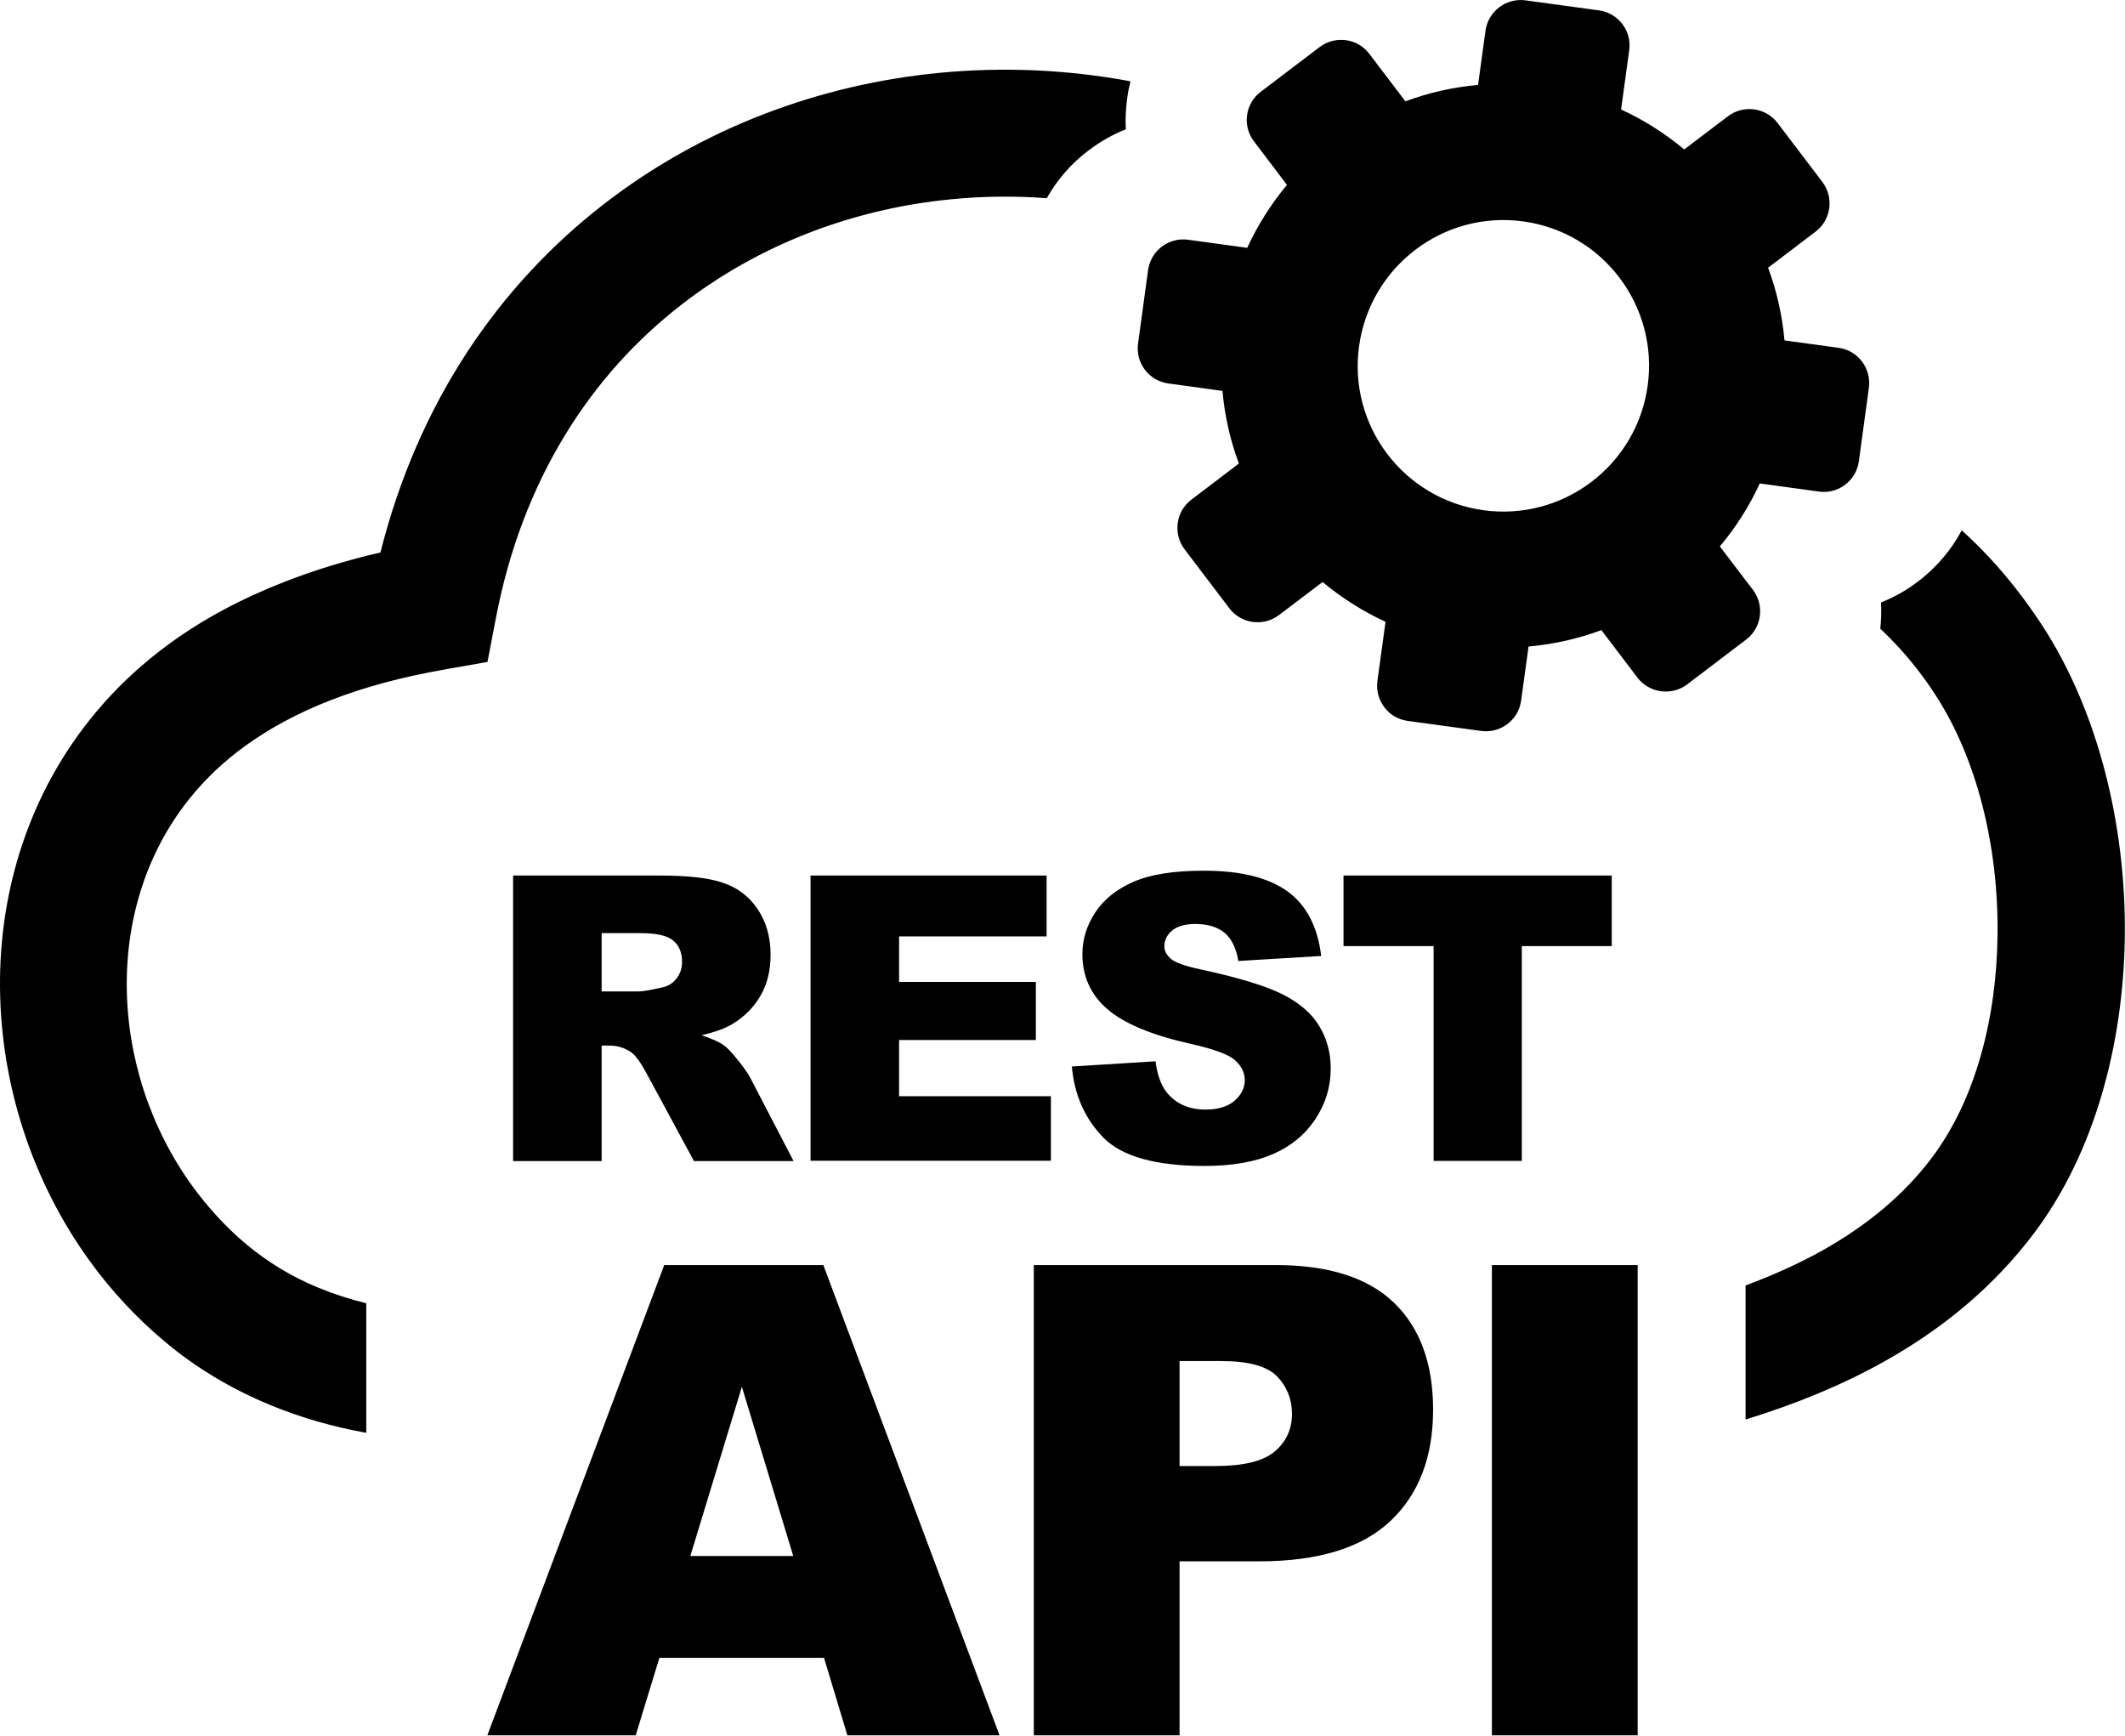
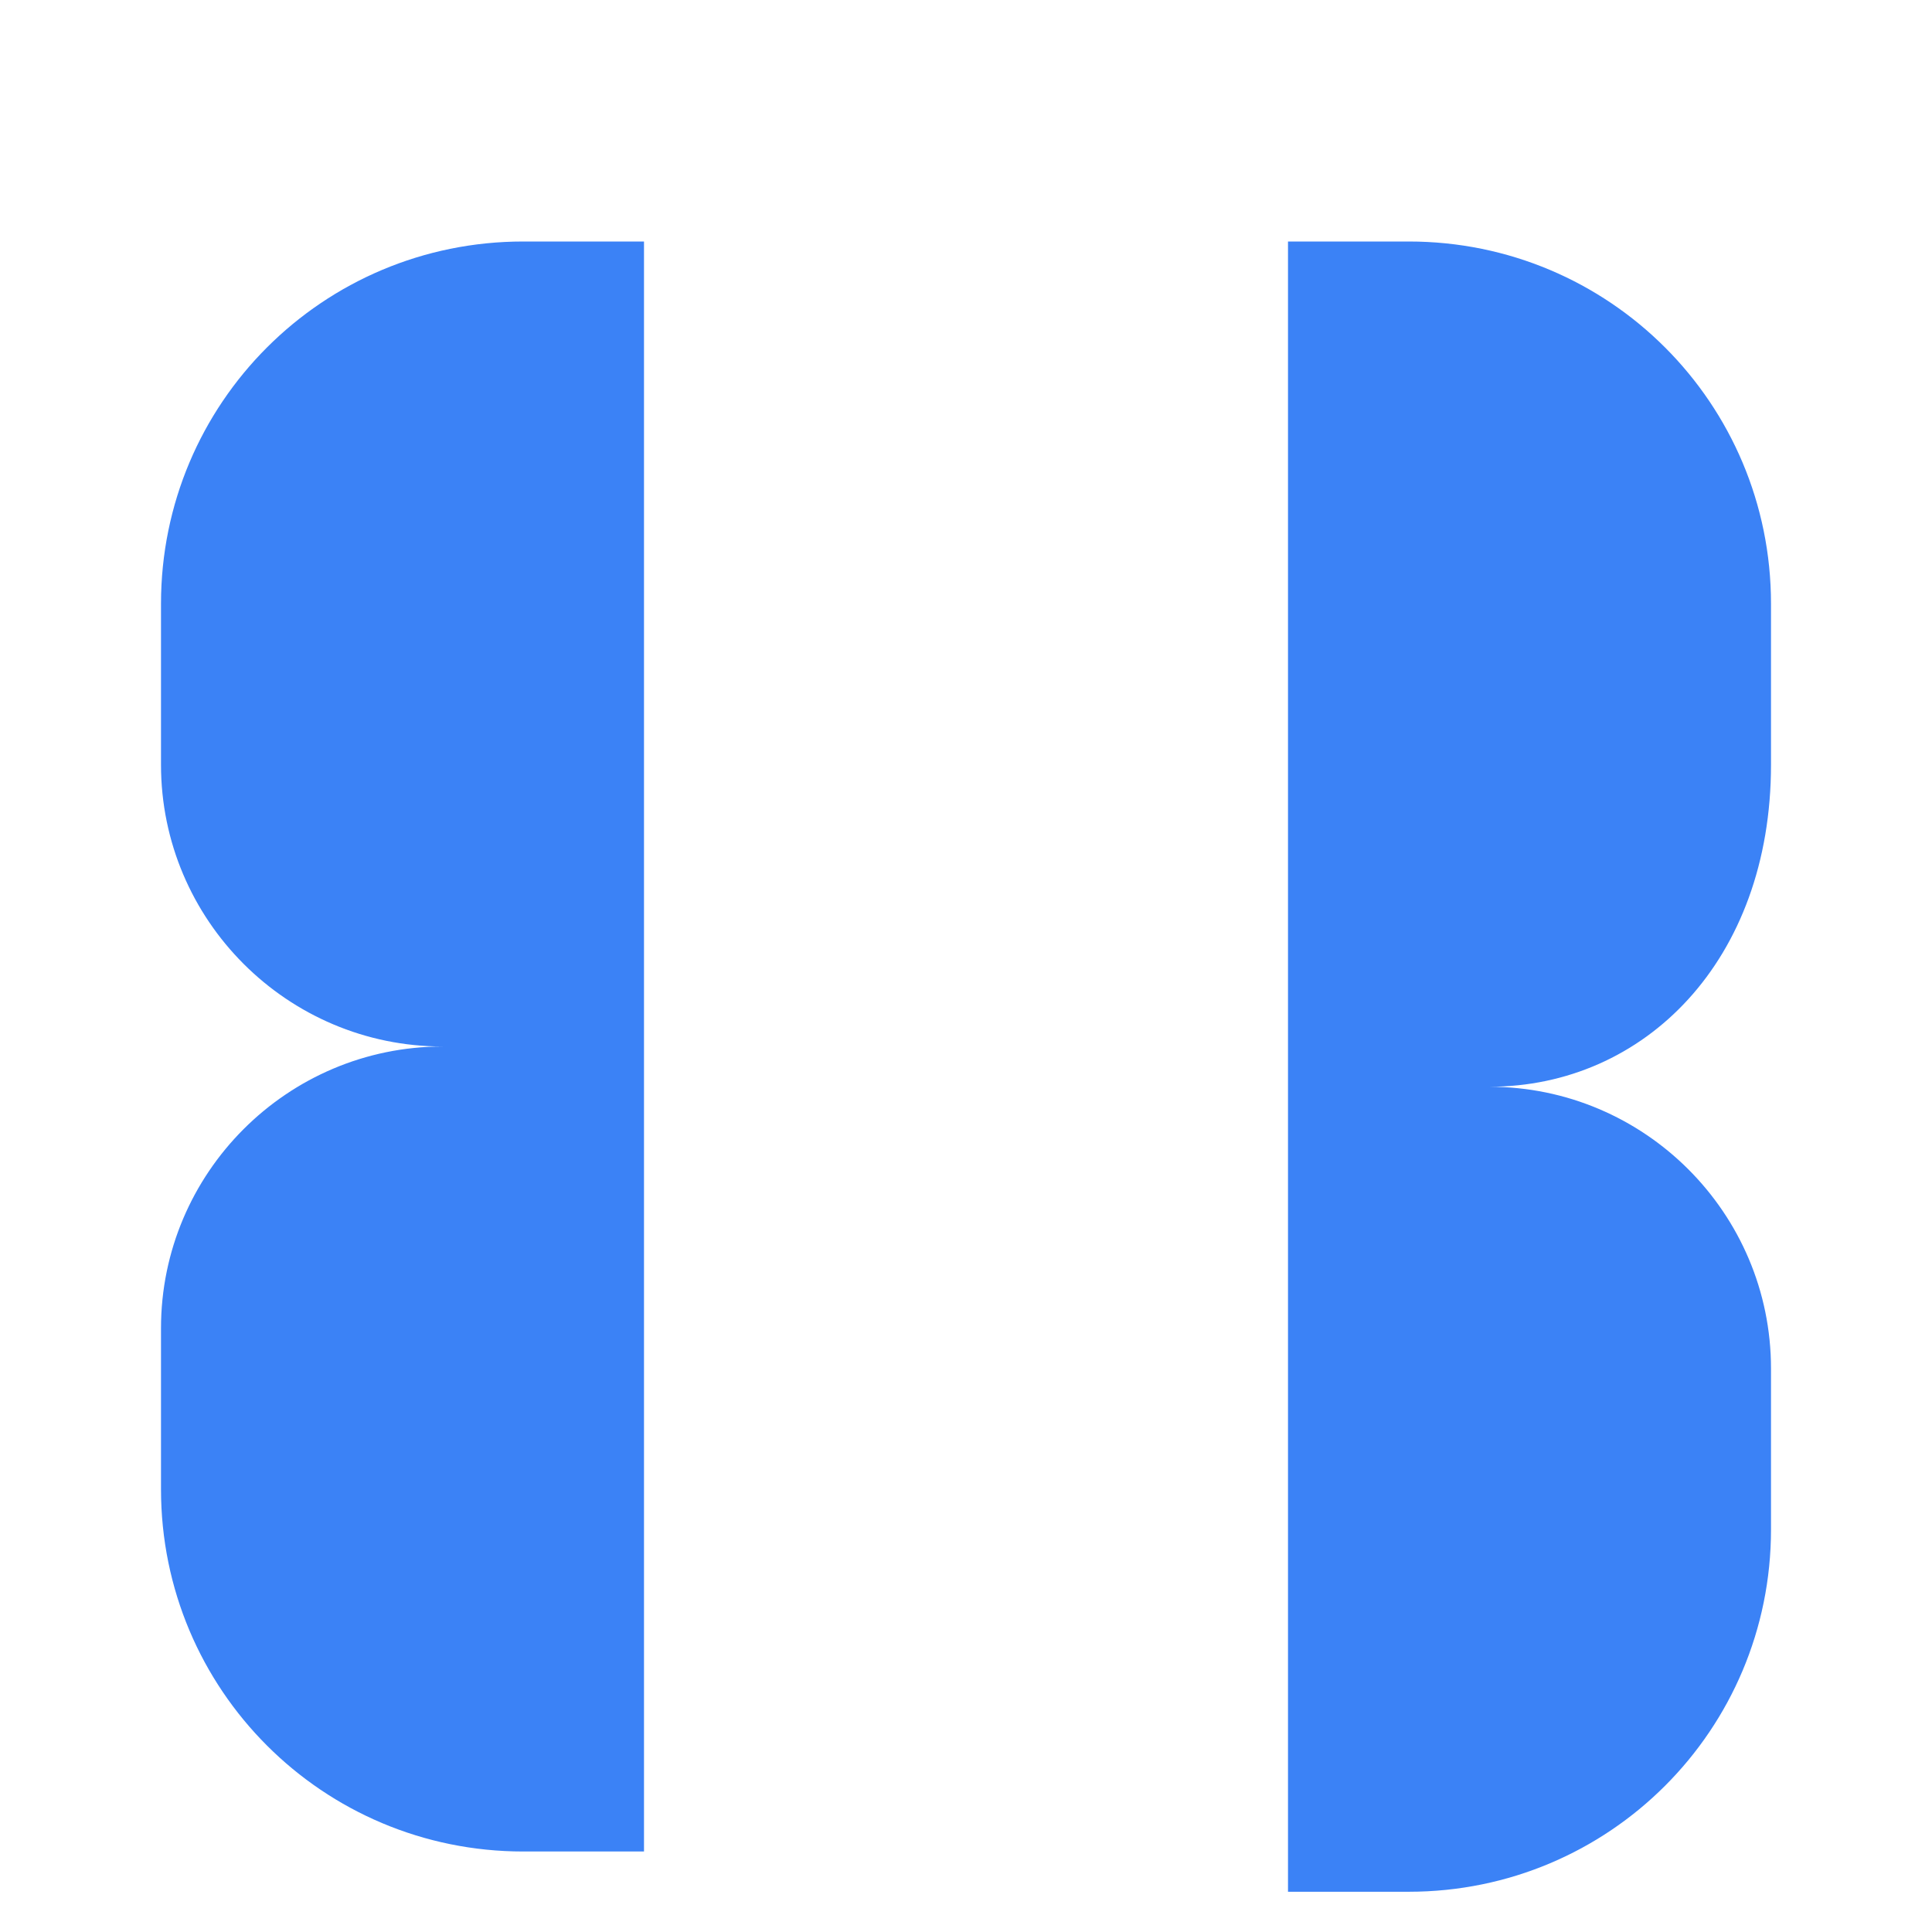
- <svg xmlns="http://www.w3.org/2000/svg" version="1.1" id="Layer_1" x="0px" y="0px" viewBox="0 0 122.88 100.33" style="enable-background:new 0 0 122.88 100.33" xml:space="preserve">
-   <style type="text/css">
- 	.st0{fill-rule:evenodd;clip-rule:evenodd;}
- </style>
-   <g>
-     <path class="st0" d="M102.79,7.11l2.59,3.41c0.68,0.9,0.51,2.19-0.39,2.87l-2.75,2.09c0.5,1.33,0.82,2.75,0.95,4.2l3.13,0.43 c1.12,0.15,1.9,1.19,1.75,2.31l-0.58,4.25c-0.15,1.12-1.19,1.91-2.31,1.75l-3.42-0.47c-0.61,1.33-1.39,2.55-2.31,3.64l1.92,2.52 c0.68,0.9,0.5,2.19-0.4,2.87l-3.41,2.59c-0.9,0.68-2.19,0.5-2.87-0.39l-2.09-2.75c-1.34,0.5-2.75,0.82-4.21,0.95l-0.43,3.13 c-0.15,1.12-1.19,1.9-2.31,1.75l-4.25-0.58c-1.12-0.15-1.9-1.19-1.75-2.31l0.47-3.42c-1.32-0.61-2.55-1.39-3.64-2.3l-2.52,1.91 c-0.9,0.68-2.19,0.51-2.87-0.39l-2.59-3.41c-0.68-0.9-0.51-2.19,0.39-2.87l2.75-2.09c-0.5-1.34-0.82-2.75-0.95-4.2l-3.13-0.43 c-1.12-0.15-1.91-1.19-1.75-2.31l0.58-4.25c0.16-1.12,1.19-1.9,2.31-1.75l3.42,0.47c0.61-1.32,1.39-2.55,2.3-3.64l-1.91-2.52 C71.83,7.28,72,5.99,72.9,5.31l3.41-2.59c0.9-0.68,2.19-0.51,2.87,0.39l2.09,2.75c1.33-0.5,2.75-0.82,4.2-0.95l0.43-3.13 c0.15-1.12,1.19-1.91,2.31-1.76l4.25,0.58c1.12,0.15,1.91,1.19,1.75,2.31l-0.47,3.42c1.33,0.61,2.55,1.39,3.65,2.31l2.52-1.91 C100.81,6.04,102.1,6.21,102.79,7.11L102.79,7.11L102.79,7.11z M29.67,67.12v-16.5h8.5c1.58,0,2.78,0.13,3.61,0.41 c0.83,0.27,1.51,0.77,2.01,1.5c0.51,0.74,0.77,1.63,0.77,2.68c0,0.91-0.2,1.71-0.59,2.37c-0.39,0.67-0.93,1.21-1.61,1.62 c-0.43,0.26-1.03,0.48-1.79,0.65c0.61,0.21,1.05,0.4,1.32,0.61c0.19,0.14,0.46,0.43,0.81,0.87c0.35,0.44,0.59,0.79,0.71,1.03 l2.48,4.77h-5.76l-2.72-5.03c-0.35-0.65-0.65-1.08-0.92-1.27c-0.37-0.25-0.79-0.38-1.25-0.38h-0.45v6.68H29.67L29.67,67.12z M47.65,95.85h-9.52l-1.37,4.48h-8.58l10.23-27.19h9.2l10.19,27.19h-8.8L47.65,95.85L47.65,95.85z M45.87,89.96l-2.97-9.78 l-2.98,9.78H45.87L45.87,89.96z M59.78,73.14h13.98c3.05,0,5.33,0.72,6.84,2.17c1.51,1.45,2.27,3.52,2.27,6.19 c0,2.75-0.83,4.9-2.48,6.45c-1.65,1.55-4.18,2.32-7.57,2.32h-4.61v10.06h-8.43V73.14L59.78,73.14z M68.21,84.76h2.07 c1.63,0,2.78-0.28,3.44-0.85c0.66-0.56,0.99-1.29,0.99-2.16c0-0.85-0.29-1.58-0.86-2.17c-0.57-0.59-1.65-0.89-3.23-0.89h-2.41 V84.76L68.21,84.76z M86.27,73.14h8.43v27.19h-8.43V73.14L86.27,73.14z M34.79,57.32h2.15c0.23,0,0.68-0.08,1.35-0.23 c0.34-0.07,0.62-0.24,0.83-0.52c0.22-0.28,0.32-0.6,0.32-0.96c0-0.53-0.17-0.95-0.51-1.23c-0.34-0.29-0.97-0.43-1.9-0.43h-2.24 V57.32L34.79,57.32z M46.87,50.62h13.65v3.52h-8.53v2.63h7.91v3.36h-7.91v3.25h8.78v3.73h-13.9V50.62L46.87,50.62z M61.98,61.66 l4.84-0.3c0.1,0.79,0.32,1.38,0.64,1.79c0.53,0.66,1.28,1,2.25,1c0.72,0,1.29-0.17,1.68-0.51c0.39-0.34,0.59-0.74,0.59-1.19 c0-0.43-0.19-0.81-0.56-1.15c-0.37-0.34-1.24-0.65-2.61-0.96c-2.23-0.5-3.82-1.17-4.78-2c-0.96-0.83-1.44-1.89-1.44-3.18 c0-0.85,0.25-1.65,0.74-2.4c0.49-0.75,1.23-1.35,2.22-1.78c0.99-0.43,2.34-0.64,4.06-0.64c2.11,0,3.71,0.39,4.82,1.18 c1.1,0.79,1.76,2.03,1.97,3.75l-4.79,0.29c-0.13-0.75-0.4-1.3-0.8-1.63c-0.41-0.34-0.98-0.51-1.69-0.51 c-0.59,0-1.04,0.13-1.34,0.38c-0.3,0.25-0.45,0.56-0.45,0.92c0,0.26,0.13,0.49,0.37,0.71c0.24,0.21,0.8,0.42,1.7,0.61 c2.23,0.48,3.83,0.97,4.79,1.46c0.96,0.49,1.67,1.1,2.1,1.83c0.44,0.72,0.66,1.54,0.66,2.44c0,1.06-0.29,2.03-0.88,2.92 c-0.58,0.89-1.4,1.57-2.45,2.03c-1.05,0.46-2.37,0.69-3.97,0.69c-2.8,0-4.75-0.54-5.83-1.62C62.74,64.69,62.13,63.32,61.98,61.66 L61.98,61.66z M77.69,50.62h15.51v4.08H88v12.42H82.9V54.7h-5.21V50.62L77.69,50.62z M60.53,11.46c-1.83-0.14-3.68-0.12-5.51,0.06 c-5.63,0.54-11.1,2.59-15.62,6.1c-5.23,4.05-9.2,10.11-10.73,18.14l-0.48,2.51l-2.5,0.44c-2.45,0.43-4.64,1.02-6.56,1.77 c-1.86,0.72-3.52,1.61-4.97,2.66c-1.16,0.84-2.16,1.78-3.01,2.8c-2.63,3.15-3.85,7.1-3.82,11.1c0.03,4.06,1.35,8.16,3.79,11.53 c0.91,1.25,1.96,2.4,3.16,3.4c1.22,1.01,2.59,1.85,4.13,2.48c0.87,0.36,1.8,0.66,2.77,0.9v7.49c-2-0.36-3.84-0.9-5.56-1.61 c-2.27-0.94-4.28-2.15-6.05-3.63c-1.68-1.4-3.15-2.99-4.4-4.72C1.84,68.28,0.04,62.66,0,57.06c-0.04-5.66,1.72-11.29,5.52-15.85 c1.23-1.48,2.68-2.84,4.34-4.04c1.93-1.4,4.14-2.58,6.64-3.55c1.72-0.67,3.56-1.23,5.5-1.68c2.2-8.74,6.89-15.47,12.92-20.14 c5.64-4.37,12.43-6.92,19.42-7.59c3.67-0.35,7.39-0.19,11.03,0.49c-0.08,0.33-0.15,0.66-0.19,1l-0.01,0.06 c-0.07,0.57-0.1,1.14-0.07,1.72c-0.77,0.3-1.49,0.71-2.14,1.21l-0.03,0.02C61.96,9.44,61.14,10.38,60.53,11.46L60.53,11.46z M113.44,30.66c0.56,0.51,1.1,1.04,1.63,1.61c1.07,1.15,2.08,2.45,3.03,3.9c3.2,4.92,4.84,11.49,4.77,17.92 c-0.07,6.31-1.77,12.59-5.25,17.21c-2.27,3.01-5.18,5.47-8.67,7.42c-2.39,1.34-5.08,2.45-8.01,3.35v-7.75 c1.58-0.59,3.05-1.25,4.4-2c2.63-1.47,4.78-3.26,6.39-5.41c2.5-3.33,3.73-8.04,3.78-12.87c0.06-5.07-1.18-10.16-3.59-13.86 c-0.69-1.07-1.45-2.03-2.25-2.89c-0.31-0.33-0.62-0.64-0.94-0.94c0.05-0.5,0.07-1.01,0.04-1.52c0.77-0.3,1.49-0.71,2.14-1.21 l0.03-0.02C111.97,32.81,112.83,31.81,113.44,30.66L113.44,30.66z M88.08,12.8c4.61,0.63,7.83,4.88,7.2,9.49 c-0.63,4.61-4.88,7.84-9.49,7.21c-4.61-0.63-7.84-4.88-7.2-9.49C79.23,15.4,83.47,12.17,88.08,12.8L88.08,12.8L88.08,12.8z" />
-   </g>
+ <svg xmlns="http://www.w3.org/2000/svg" fill="#3B82F6" role="img" viewBox="0 0 24 24" aria-hidden="true">
+   <path d="M8 3H6.5C4.01 3 2 5.01 2 7.5v2C2 11.43 3.57 13 5.5 13c-1.93 0-3.5 1.57-3.5 3.5v2C2 20.99 4.01 23 6.5 23H8V3zm8 0h1.5C19.99 3 22 5.01 22 7.5v2c0 2.43-1.57 4-3.5 4 1.93 0 3.5 1.57 3.5 3.5v2c0 2.49-2.01 4.5-4.5 4.5H16V3z" />
</svg>
